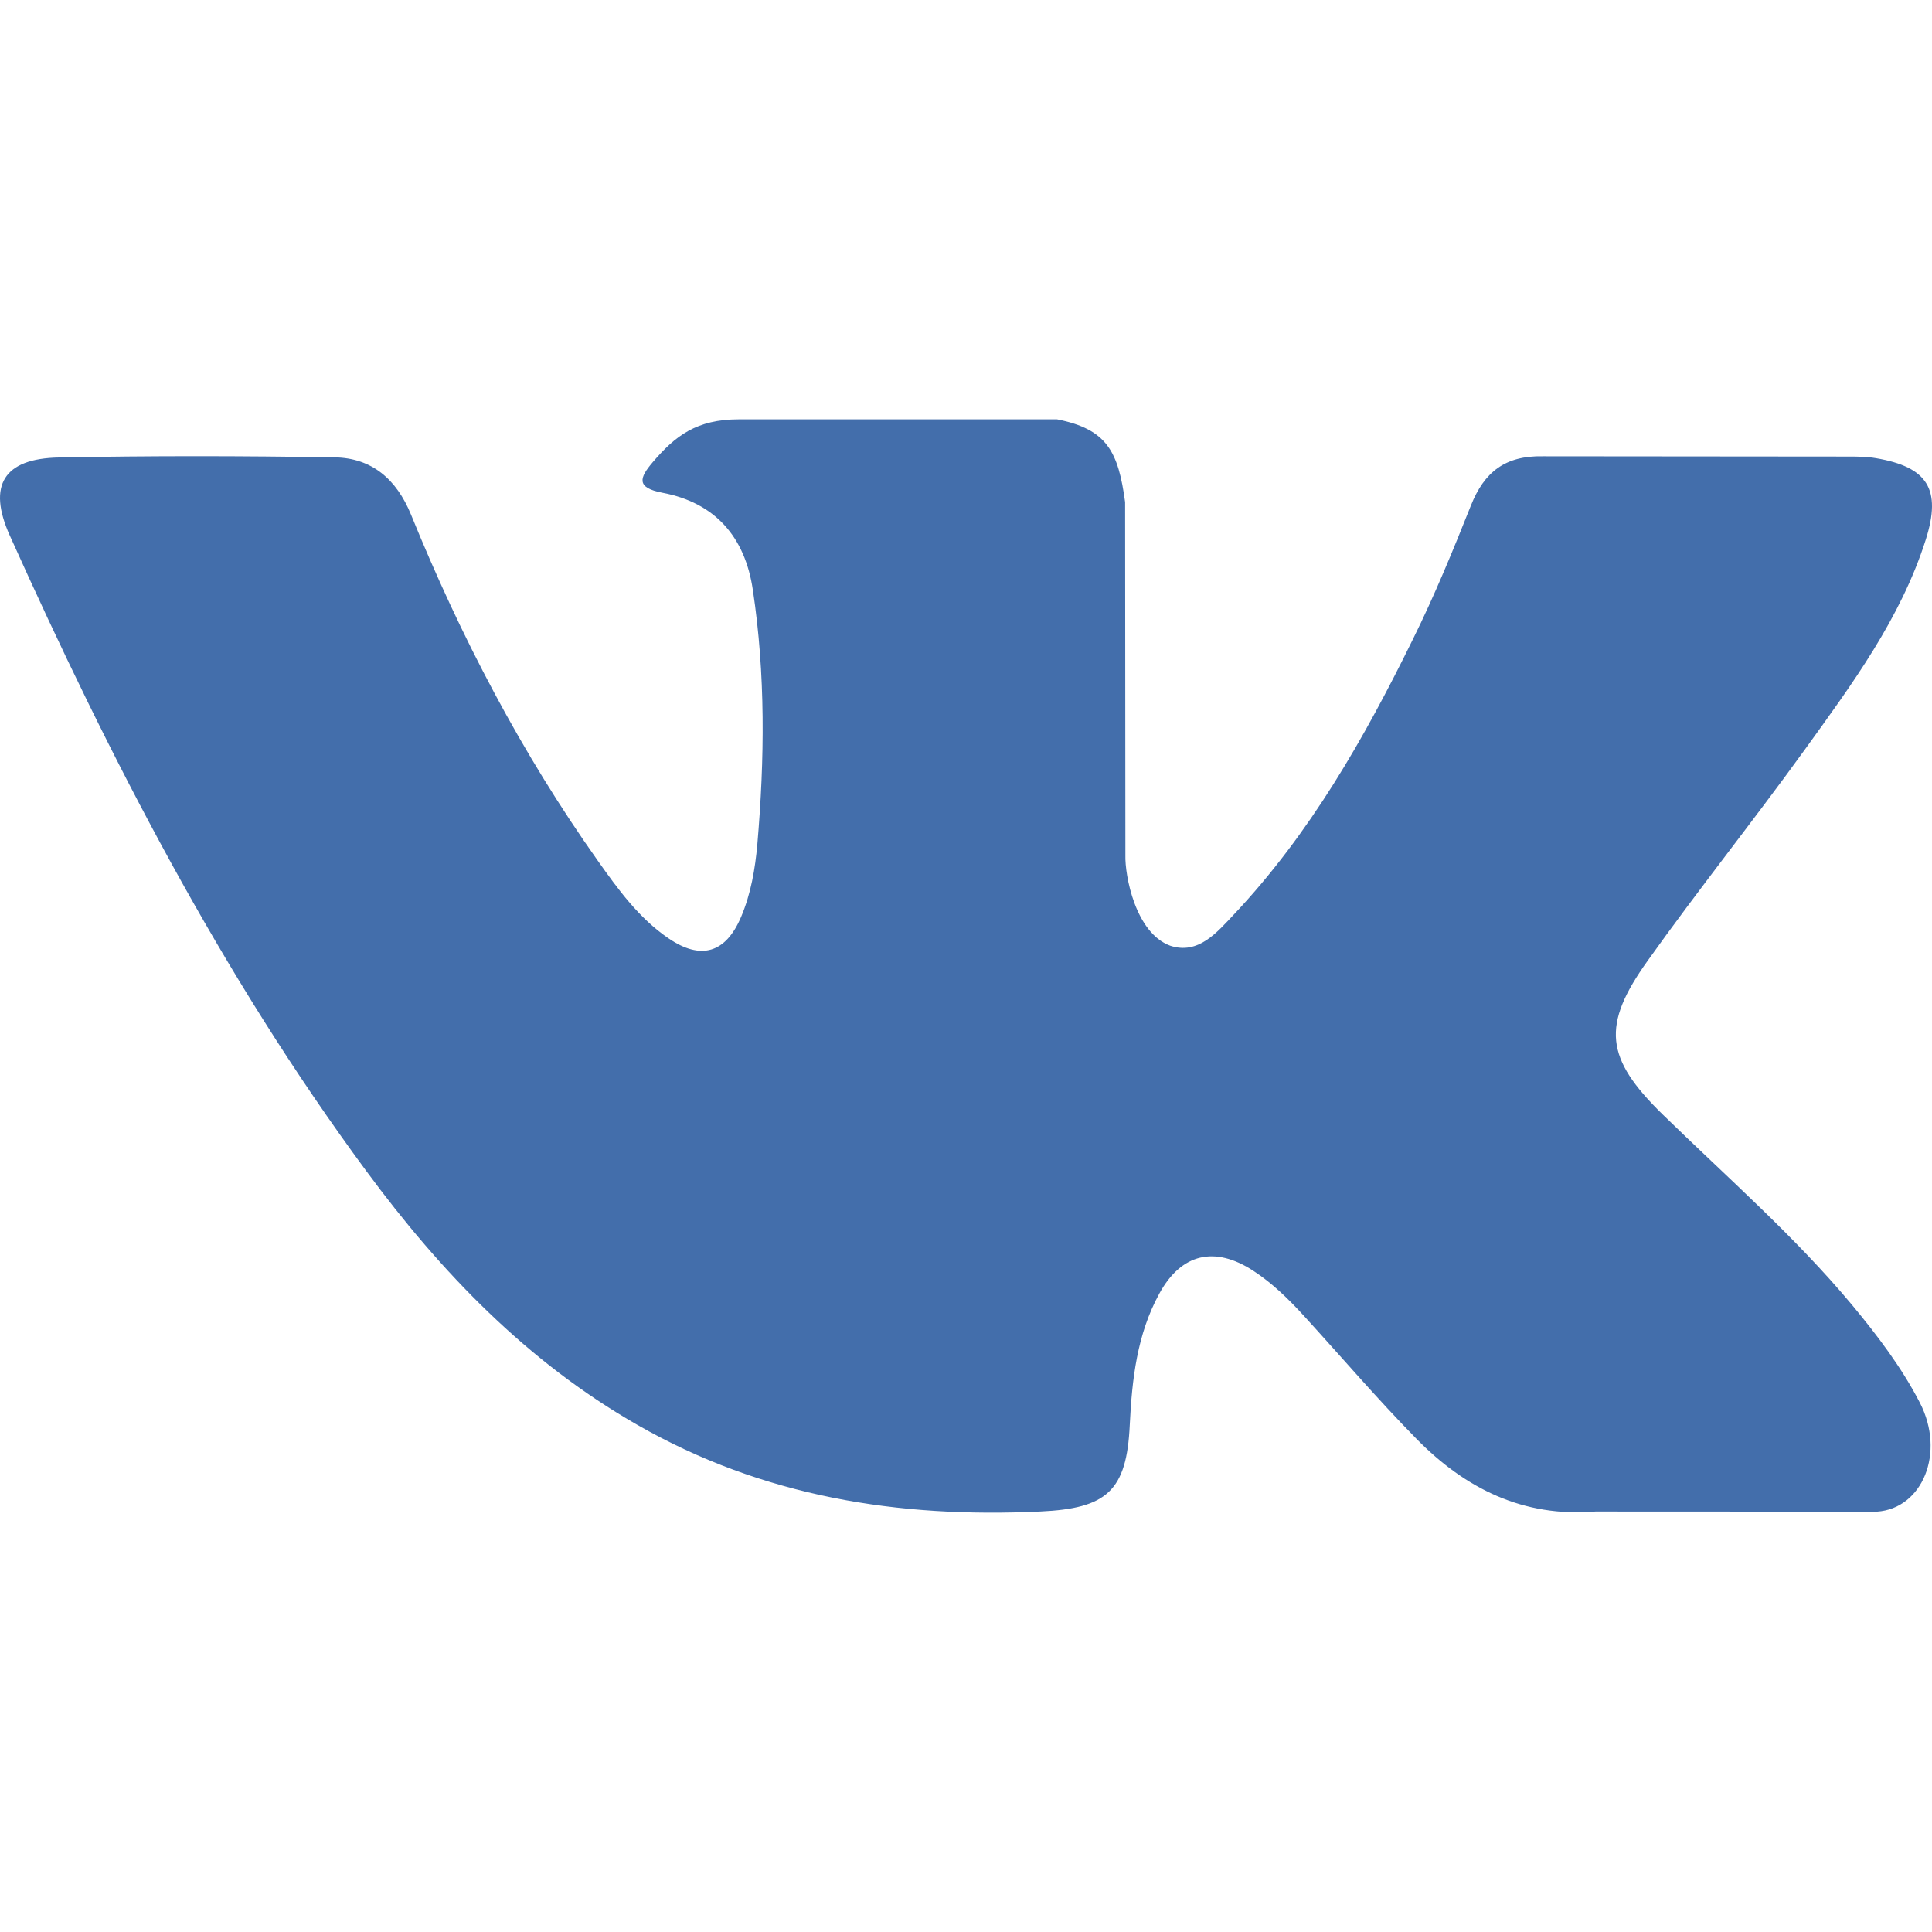
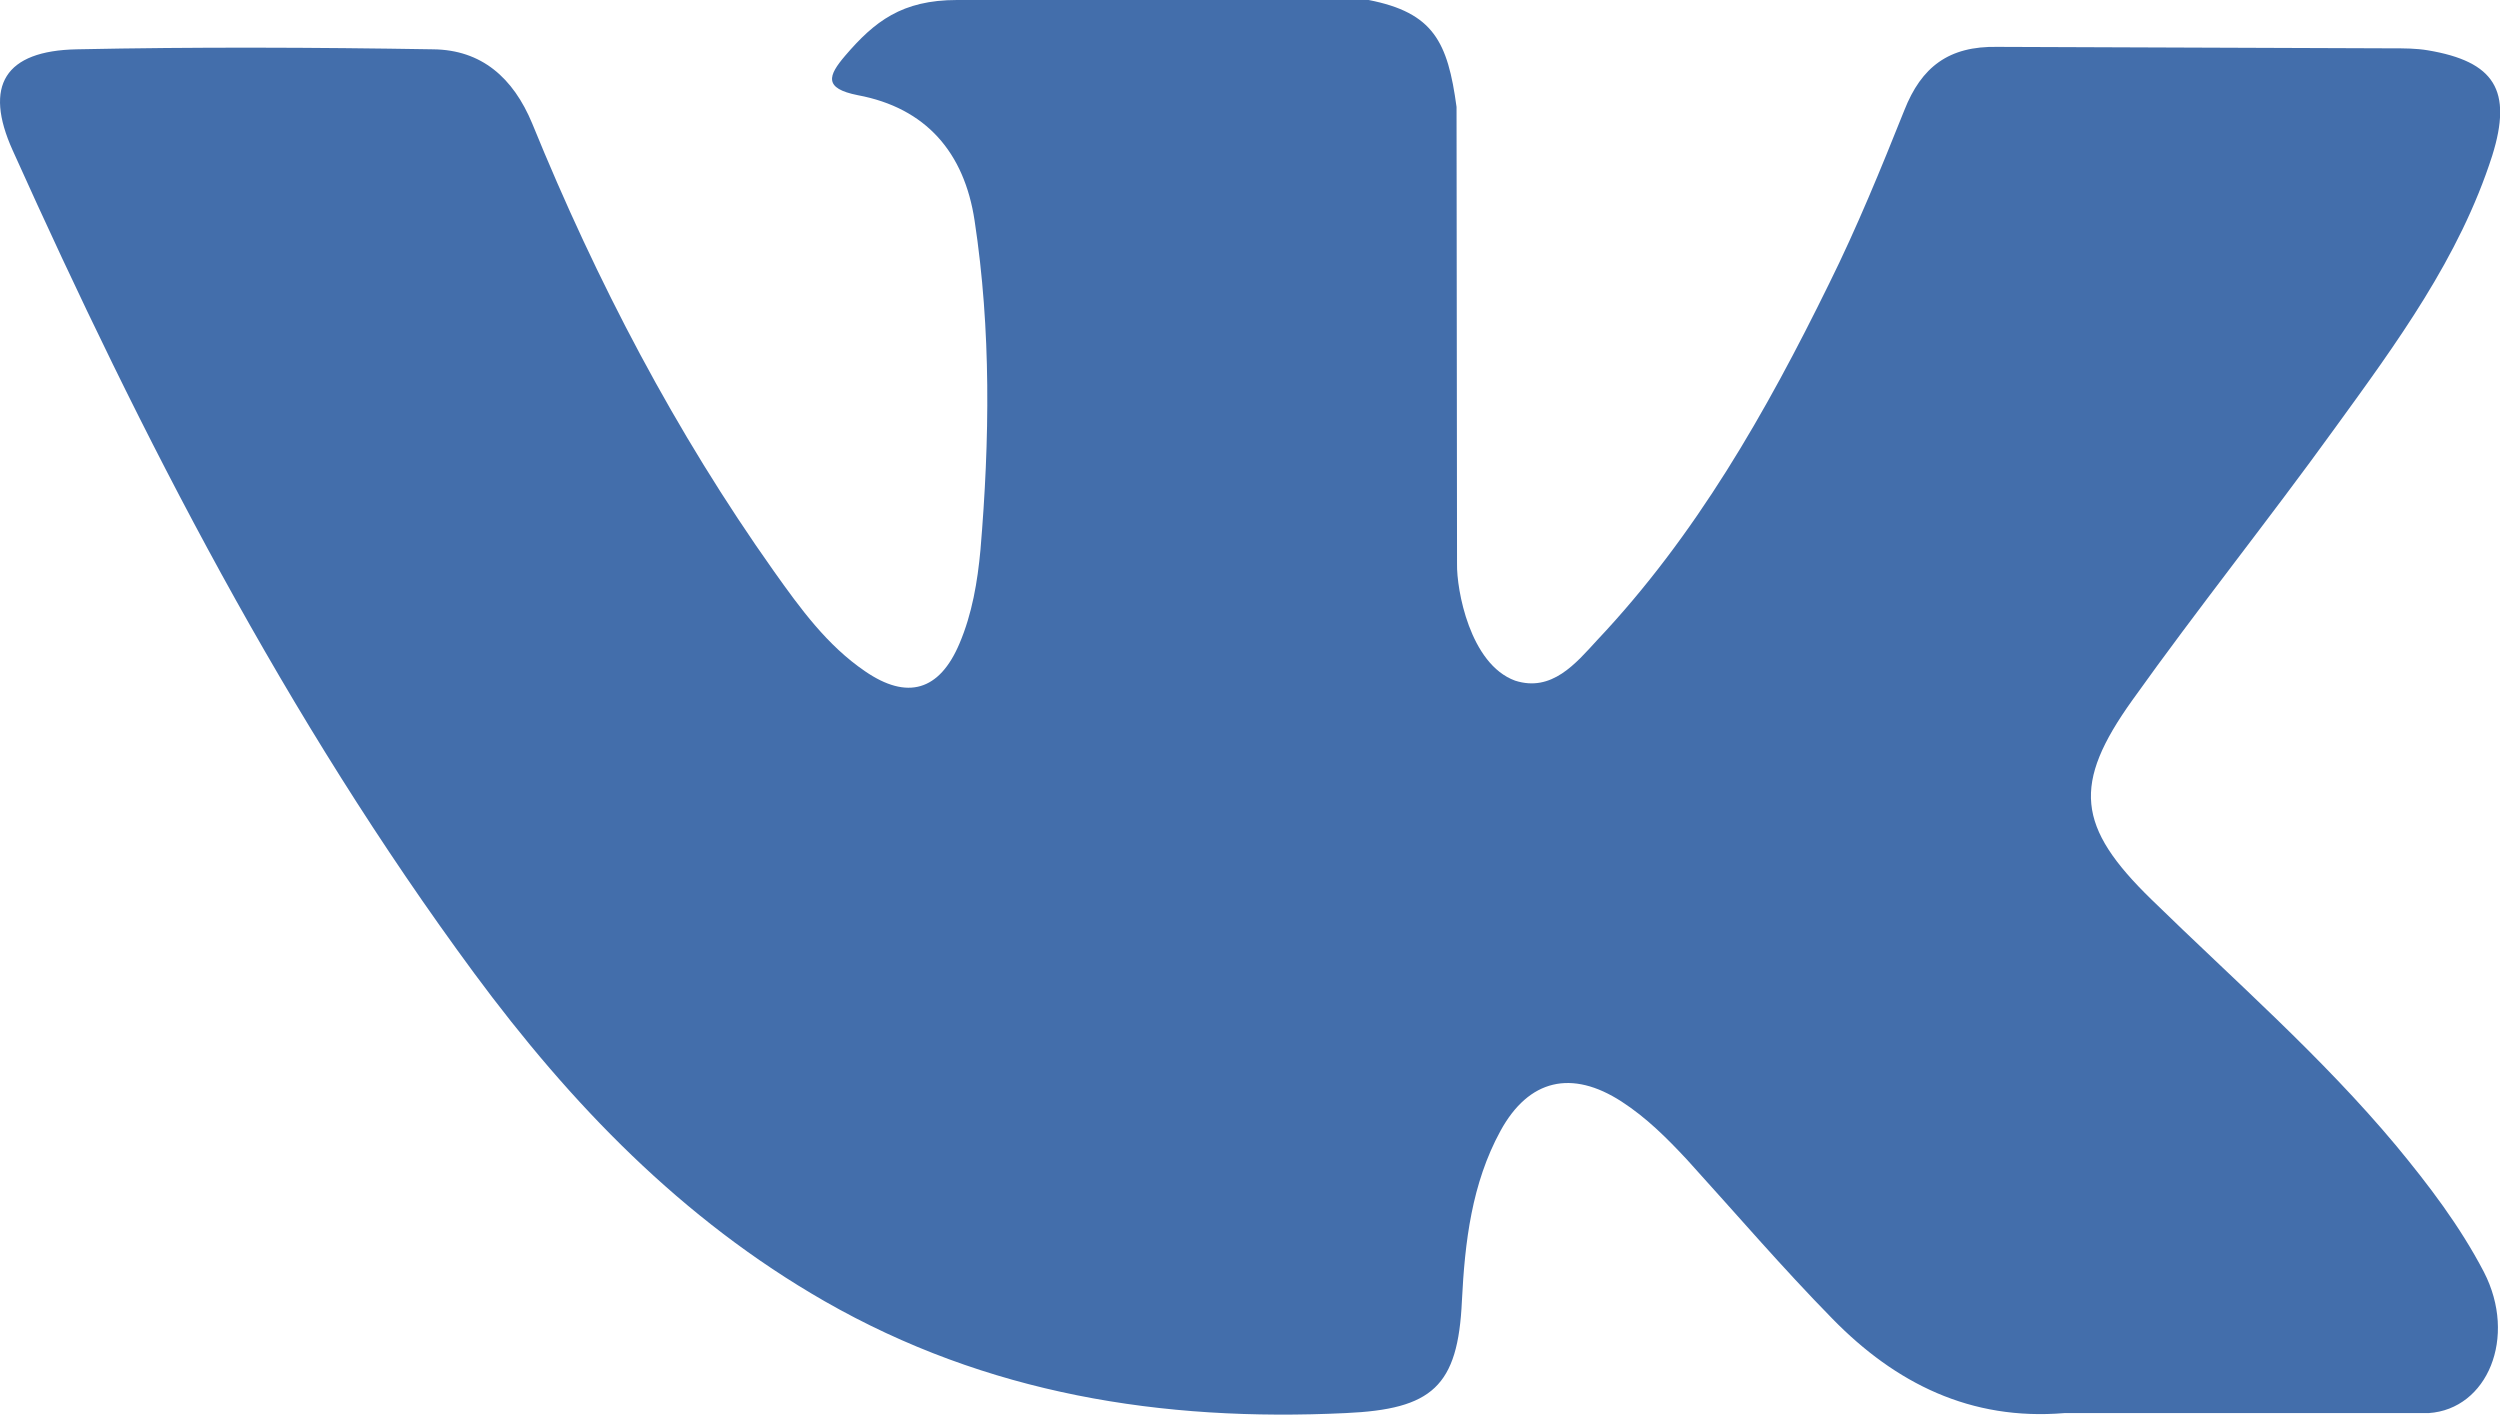
- <svg xmlns="http://www.w3.org/2000/svg" version="1.1" id="Layer_1" x="0px" y="0px" viewBox="0 0 512 512" style="enable-background:new 0 0 512 512;" xml:space="preserve">
-   <path style="fill:#436EAB;" d="M440.649,295.361c16.984,16.582,34.909,32.182,50.142,50.436  c6.729,8.112,13.099,16.482,17.973,25.896c6.906,13.382,0.651,28.108-11.348,28.907l-74.59-0.034  c-19.238,1.596-34.585-6.148-47.489-19.302c-10.327-10.519-19.891-21.714-29.821-32.588c-4.071-4.444-8.332-8.626-13.422-11.932  c-10.182-6.609-19.021-4.586-24.84,6.034c-5.926,10.802-7.271,22.762-7.853,34.8c-0.799,17.564-6.108,22.182-23.751,22.986  c-37.705,1.778-73.489-3.926-106.732-22.947c-29.308-16.768-52.034-40.441-71.816-67.24  C58.589,258.194,29.094,200.852,2.586,141.904c-5.967-13.281-1.603-20.41,13.051-20.663c24.333-0.473,48.663-0.439,73.025-0.034  c9.89,0.145,16.437,5.817,20.256,15.16c13.165,32.371,29.274,63.169,49.494,91.716c5.385,7.6,10.876,15.201,18.694,20.55  c8.65,5.923,15.236,3.96,19.305-5.676c2.582-6.11,3.713-12.691,4.295-19.234c1.928-22.513,2.182-44.988-1.199-67.422  c-2.076-14.001-9.962-23.065-23.933-25.714c-7.129-1.351-6.068-4.004-2.616-8.073c5.995-7.018,11.634-11.387,22.875-11.387h84.298  c13.271,2.619,16.218,8.581,18.035,21.934l0.072,93.637c-0.145,5.169,2.582,20.51,11.893,23.931  c7.452,2.436,12.364-3.526,16.836-8.251c20.183-21.421,34.588-46.737,47.457-72.951c5.711-11.527,10.622-23.497,15.381-35.458  c3.526-8.875,9.059-13.242,19.056-13.049l81.132,0.072c2.406,0,4.84,0.035,7.17,0.434c13.671,2.33,17.418,8.211,13.195,21.561  c-6.653,20.945-19.598,38.4-32.255,55.935c-13.53,18.721-28.001,36.802-41.418,55.634  C424.357,271.756,425.336,280.424,440.649,295.361L440.649,295.361z" />
-   <g>
- </g>
-   <g>
- </g>
-   <g>
- </g>
-   <g>
- </g>
-   <g>
- </g>
-   <g>
- </g>
-   <g>
- </g>
-   <g>
- </g>
-   <g>
- </g>
-   <g>
- </g>
-   <g>
- </g>
-   <g>
- </g>
-   <g>
- </g>
-   <g>
- </g>
-   <g>
- </g>
+ <svg xmlns="http://www.w3.org/2000/svg" version="1.1" id="Layer_1" x="0px" y="0px" viewBox="0 0 512 289.7" style="enable-background:new 0 0 512 289.7;" xml:space="preserve">
+   <style type="text/css">
+ 	.st0{fill:#436EAB;}
+ </style>
+   <path class="st0" d="M440.6,184.2c17,16.6,34.9,32.2,50.1,50.4c6.7,8.1,13.1,16.5,18,25.9c6.9,13.4,0.7,28.1-11.3,28.9l-74.6,0  c-19.2,1.6-34.6-6.1-47.5-19.3c-10.3-10.5-19.9-21.7-29.8-32.6c-4.1-4.4-8.3-8.6-13.4-11.9c-10.2-6.6-19-4.6-24.8,6  c-5.9,10.8-7.3,22.8-7.9,34.8c-0.8,17.6-6.1,22.2-23.8,23c-37.7,1.8-73.5-3.9-106.7-22.9c-29.3-16.8-52-40.4-71.8-67.2  C58.6,147.1,29.1,89.7,2.6,30.8c-6-13.3-1.6-20.4,13.1-20.7c24.3-0.5,48.7-0.4,73,0c9.9,0.1,16.4,5.8,20.3,15.2  c13.2,32.4,29.3,63.2,49.5,91.7c5.4,7.6,10.9,15.2,18.7,20.5c8.6,5.9,15.2,4,19.3-5.7c2.6-6.1,3.7-12.7,4.3-19.2  c1.9-22.5,2.2-45-1.2-67.4c-2.1-14-10-23.1-23.9-25.7c-7.1-1.4-6.1-4-2.6-8.1c6-7,11.6-11.4,22.9-11.4h84.3  c13.3,2.6,16.2,8.6,18,21.9l0.1,93.6c-0.1,5.2,2.6,20.5,11.9,23.9c7.5,2.4,12.4-3.5,16.8-8.3c20.2-21.4,34.6-46.7,47.5-73  c5.7-11.5,10.6-23.5,15.4-35.5c3.5-8.9,9.1-13.2,19.1-13L490,9.9c2.4,0,4.8,0,7.2,0.4c13.7,2.3,17.4,8.2,13.2,21.6  c-6.7,20.9-19.6,38.4-32.3,55.9c-13.5,18.7-28,36.8-41.4,55.6C424.4,160.6,425.3,169.3,440.6,184.2L440.6,184.2z" />
</svg>
